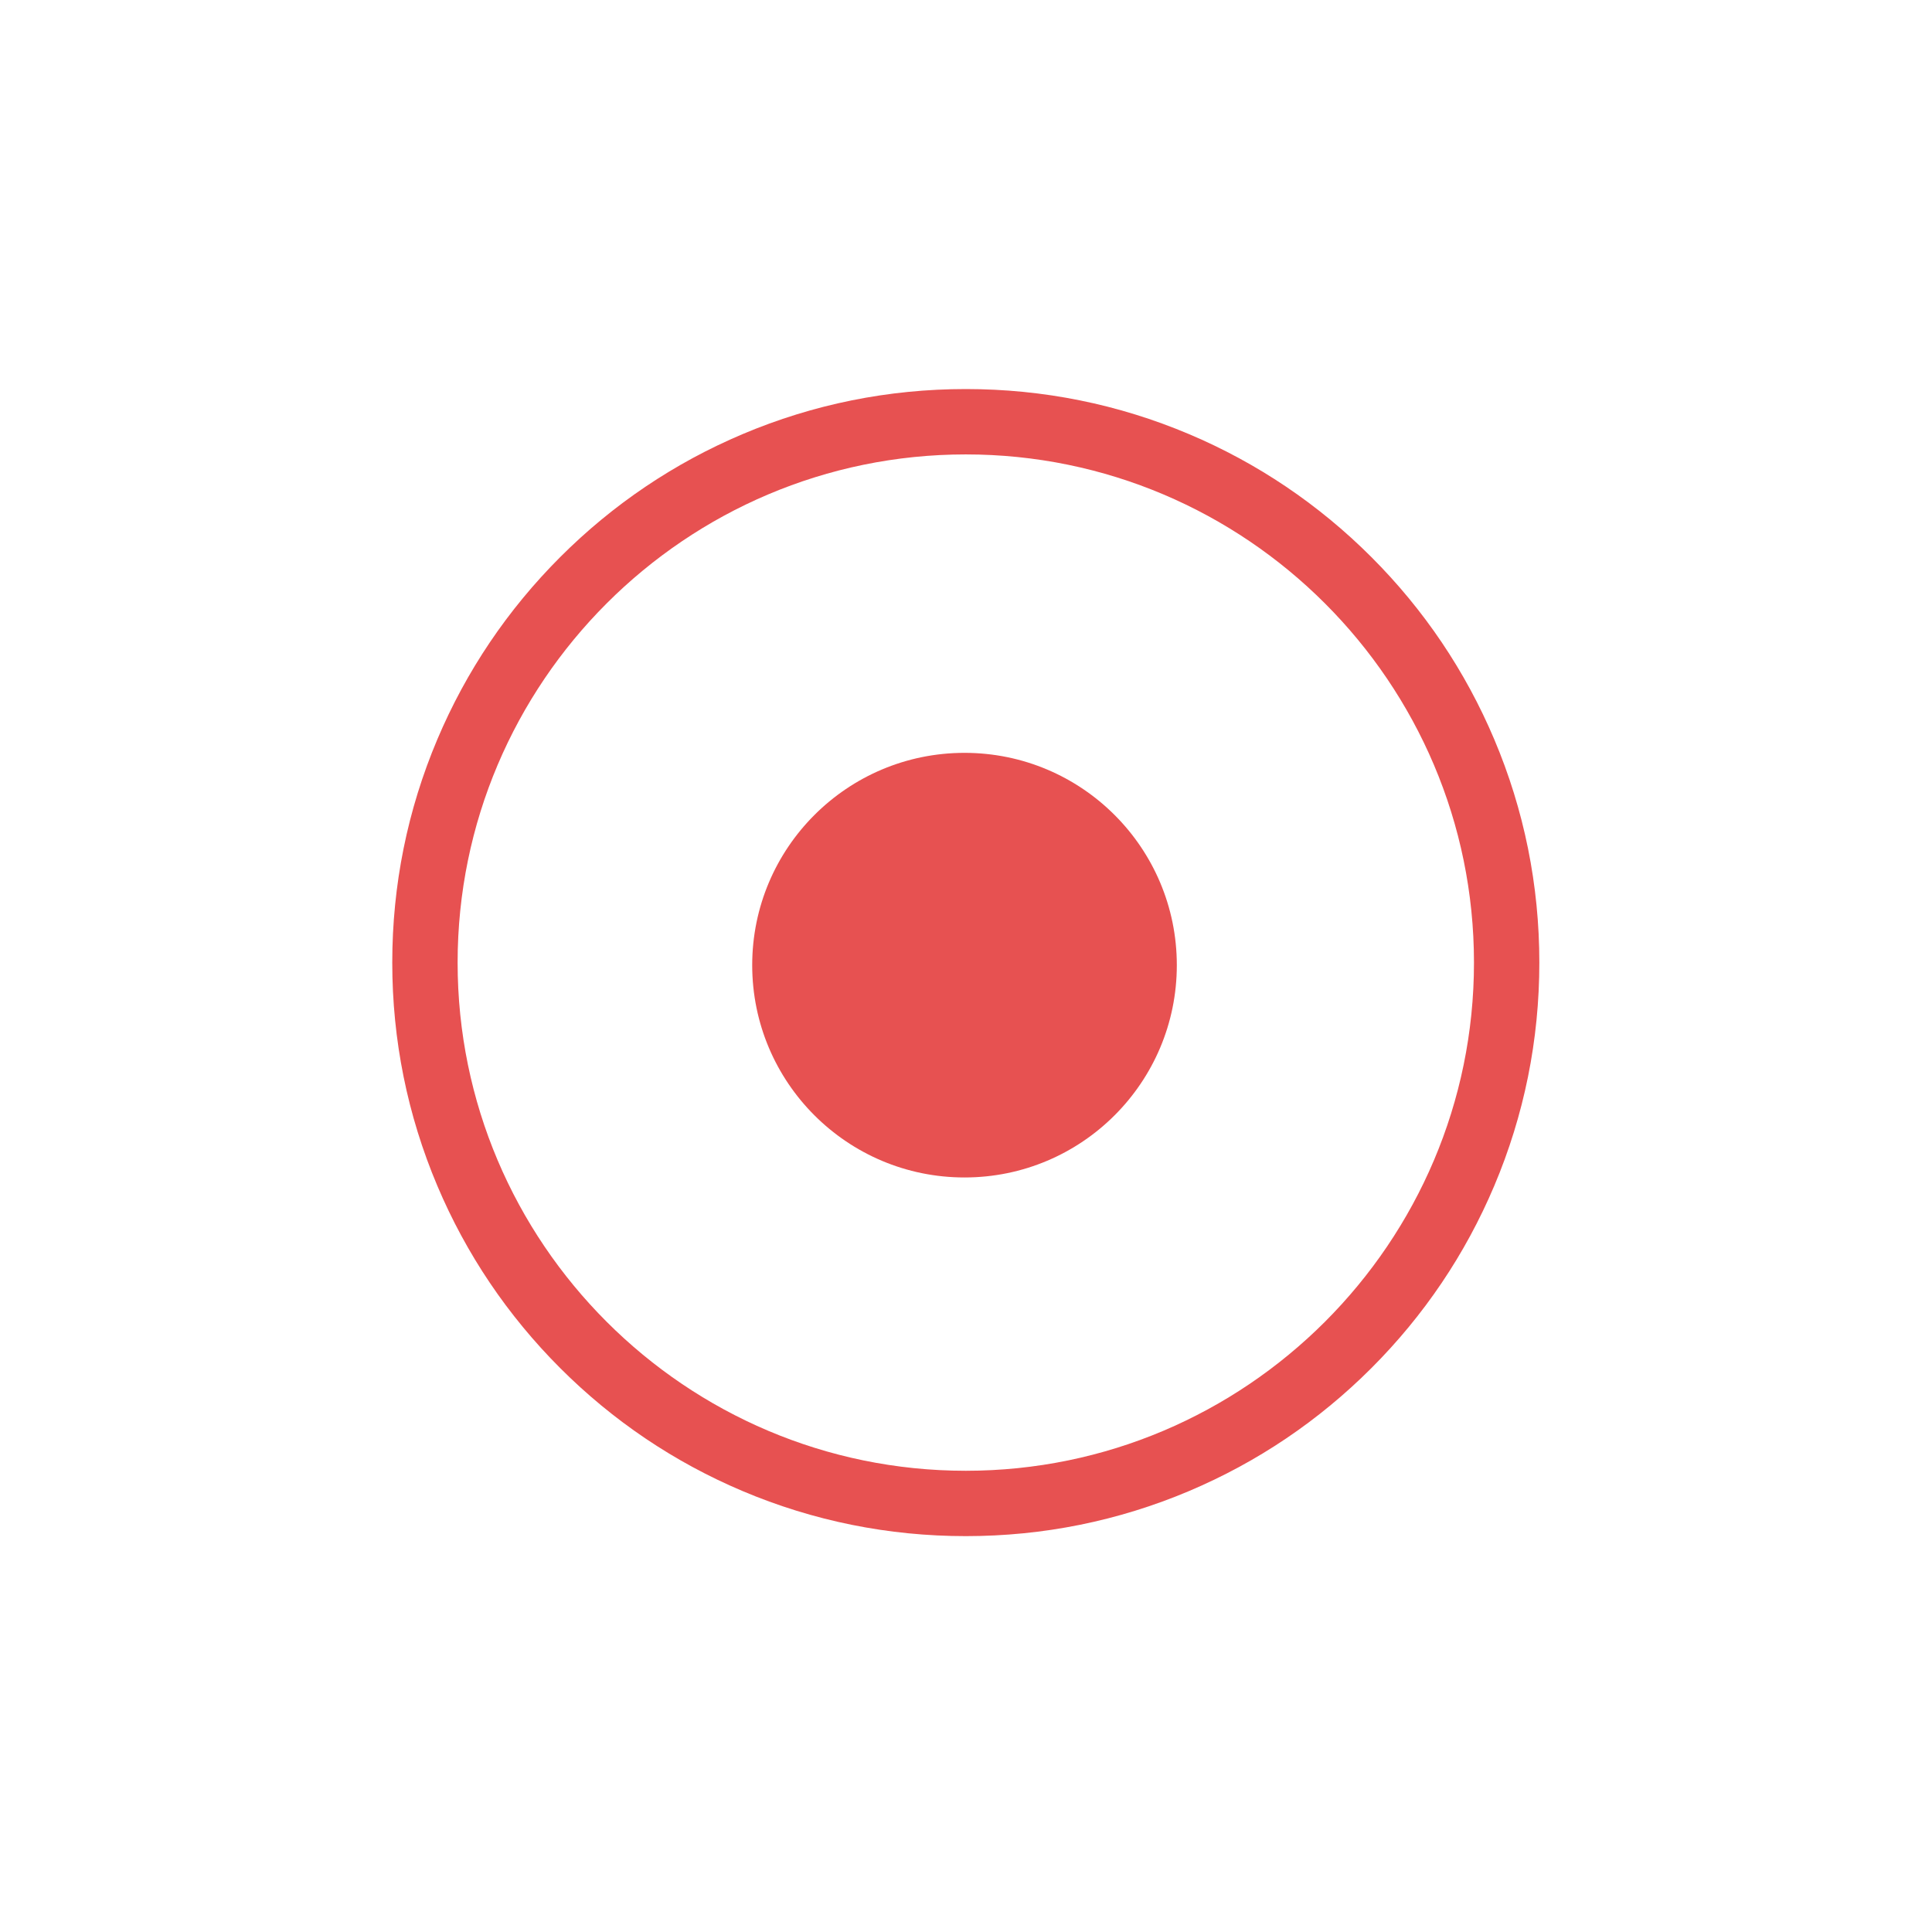
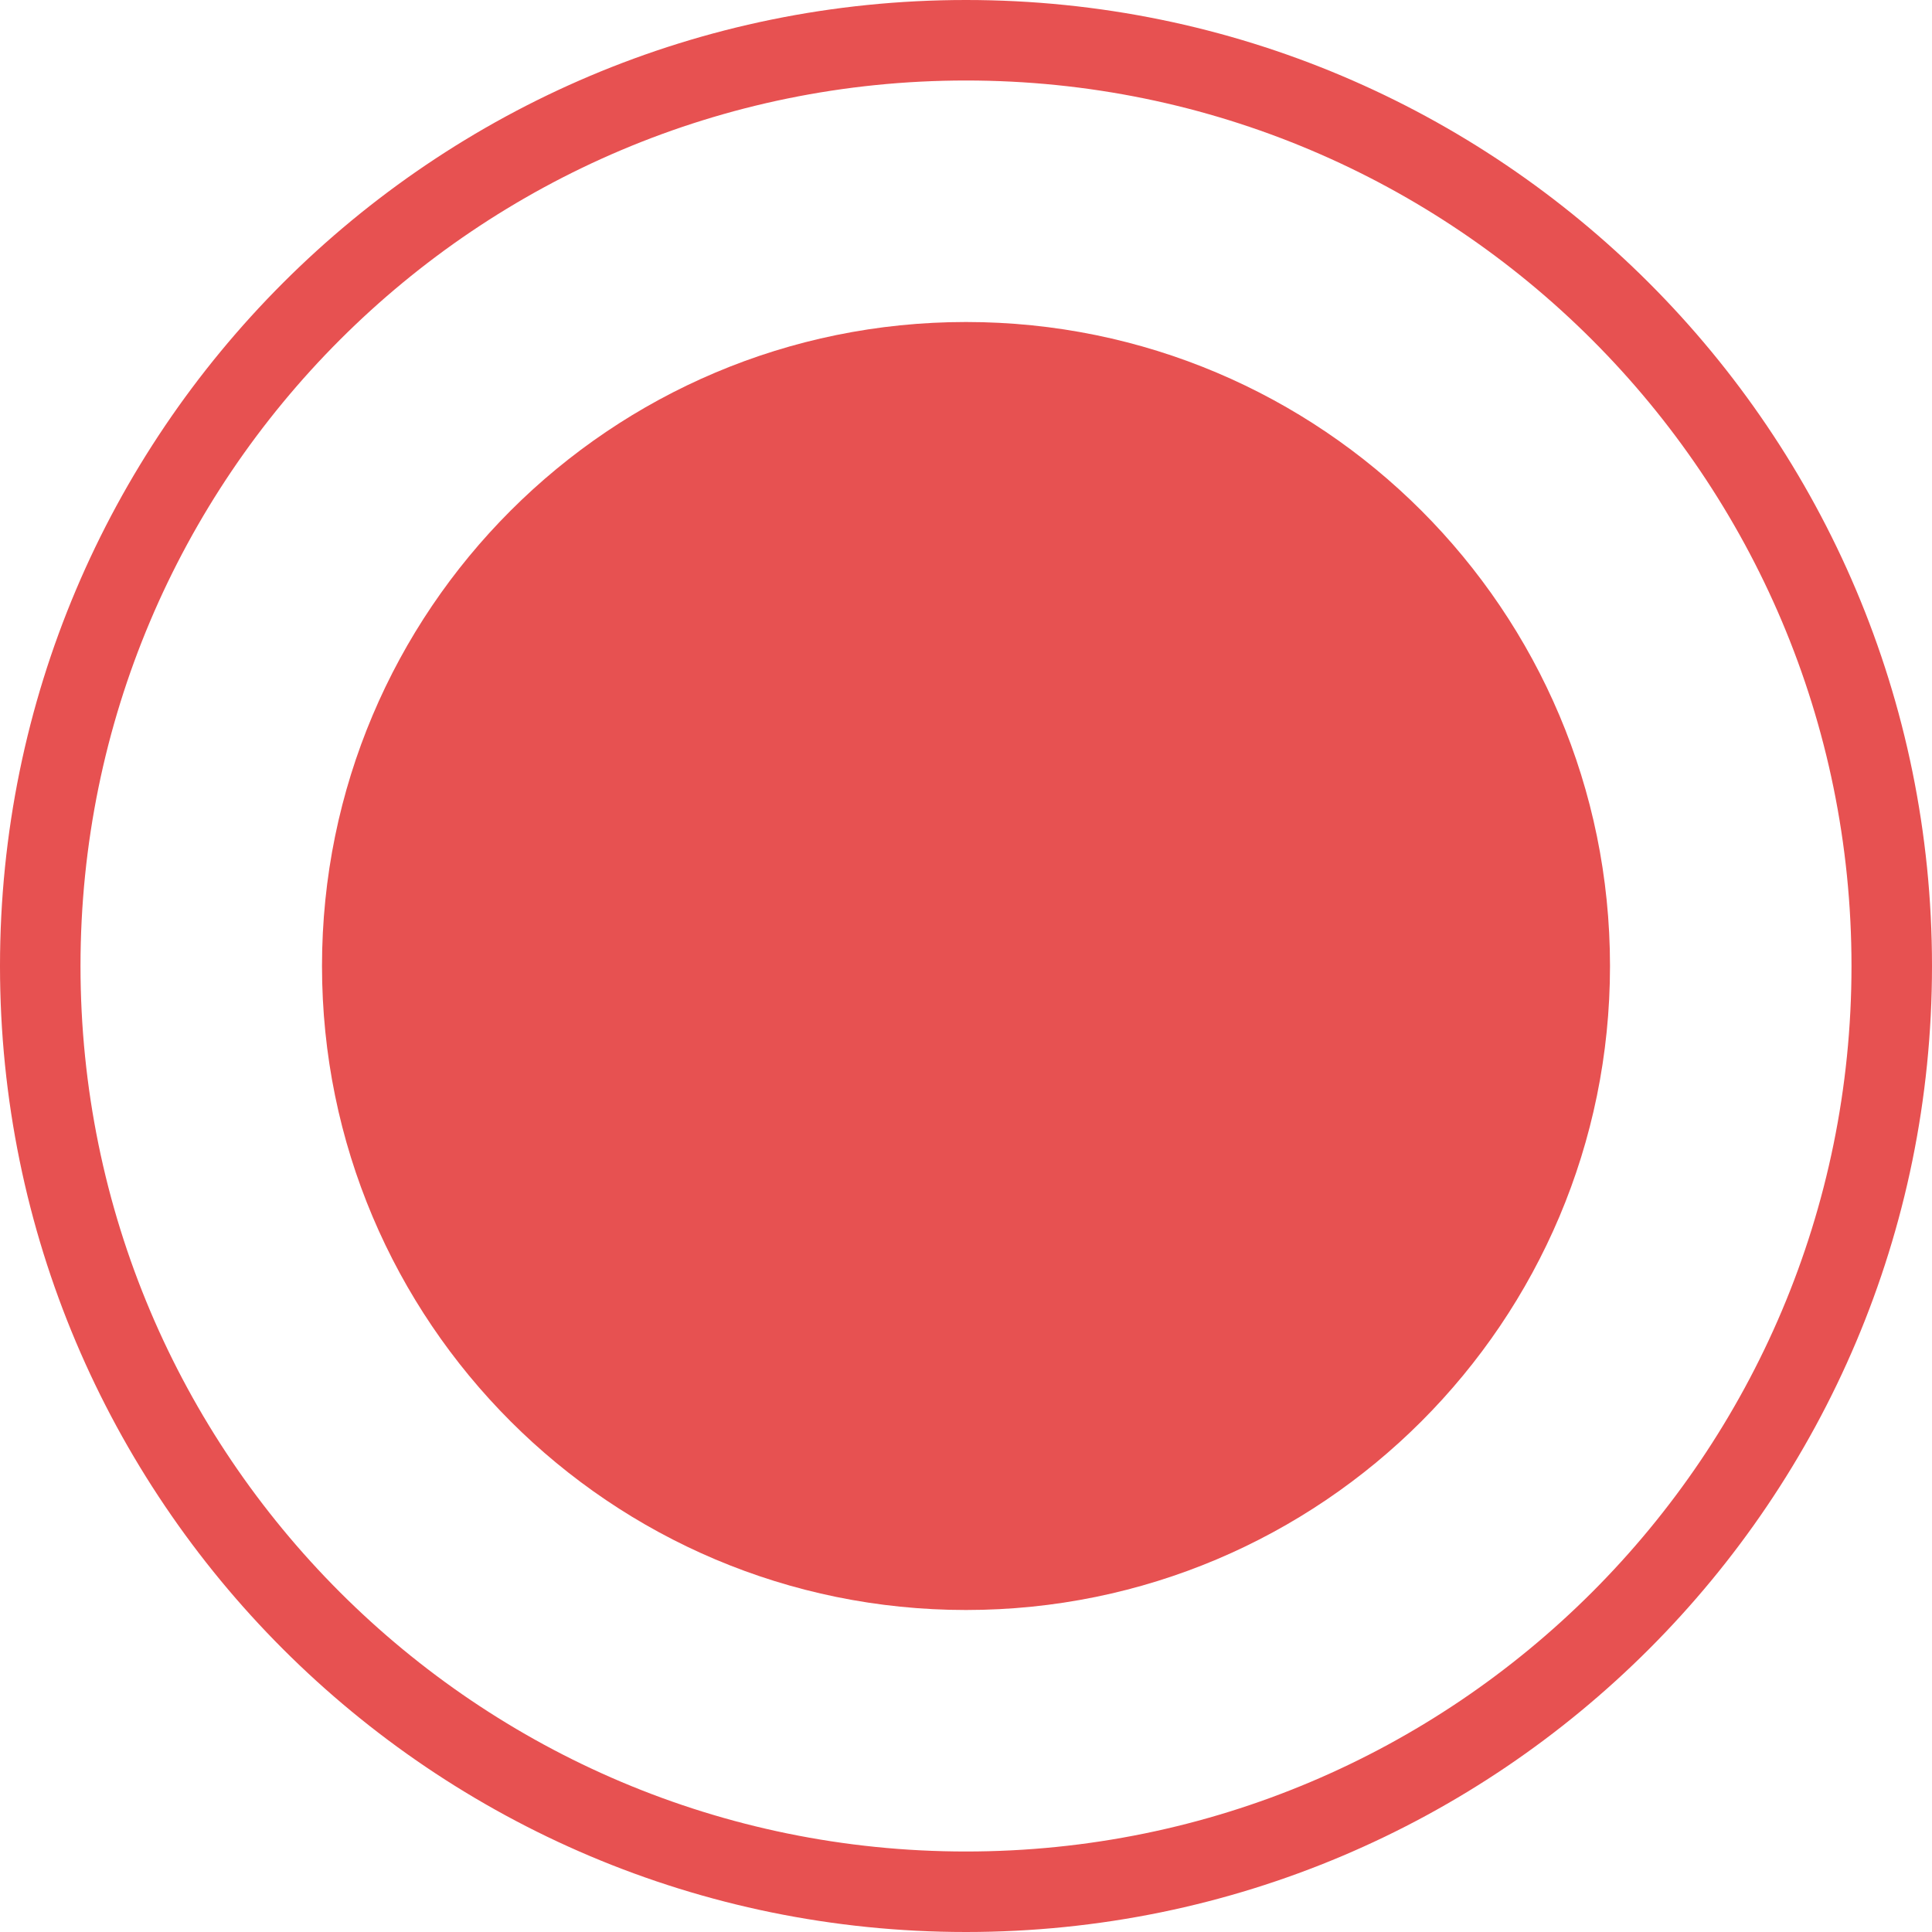
- <svg xmlns="http://www.w3.org/2000/svg" t="1530882464358" class="icon" style="" viewBox="0 0 1024 1024" version="1.1" p-id="11004" width="16" height="16">
+ <svg xmlns="http://www.w3.org/2000/svg" t="1530891077865" class="icon" style="" viewBox="0 0 1024 1024" version="1.1" p-id="15747" width="18" height="18">
  <defs>
    <style type="text/css" />
  </defs>
-   <path d="M623.739 511.553c0 62.148-50.38 112.528-112.527 112.528-62.148 0-112.528-50.38-112.528-112.528 0-62.147 50.38-112.527 112.528-112.527C573.359 399.025 623.739 449.406 623.739 511.553z" p-id="11005" fill="#e75151" />
-   <path d="M511.893 814.181c-41.03 0-80.842-8.04-118.331-23.896-36.201-15.311-68.708-37.227-96.62-65.139S247.114 664.726 231.803 628.525c-15.856-37.489-23.896-77.3-23.896-118.331 0-41.03 8.04-80.842 23.896-118.331 15.311-36.201 37.228-68.708 65.14-96.62s60.42-49.828 96.62-65.14c37.488-15.856 77.3-23.896 118.331-23.896 41.031 0 80.842 8.04 118.331 23.896 36.2 15.311 68.708 37.228 96.62 65.14s49.828 60.42 65.139 96.62c15.856 37.488 23.896 77.3 23.896 118.331 0 41.031-8.04 80.842-23.896 118.331-15.311 36.2-37.227 68.708-65.139 96.62s-60.42 49.828-96.62 65.139C592.735 806.141 552.923 814.181 511.893 814.181zM511.893 240.85c-148.517 0-269.345 120.827-269.345 269.345 0 148.517 120.827 269.345 269.345 269.345 148.517 0 269.345-120.828 269.345-269.345C781.237 361.677 660.41 240.85 511.893 240.85z" p-id="11006" fill="#e75151" />
+   <path d="M512 1024C229.248 1024 0 794.752 0 512S229.248 0 512 0s512 229.248 512 512-229.248 512-512 512z m0-42.667c259.2 0 469.333-210.133 469.333-469.333S771.2 42.667 512 42.667 42.667 252.8 42.667 512s210.133 469.333 469.333 469.333z" p-id="15748" fill="#e75151" />
+   <path d="M512 512m-341.333 0a341.333 341.333 0 1 0 682.667 0 341.333 341.333 0 1 0-682.667 0Z" p-id="15749" fill="#e75151" />
</svg>
